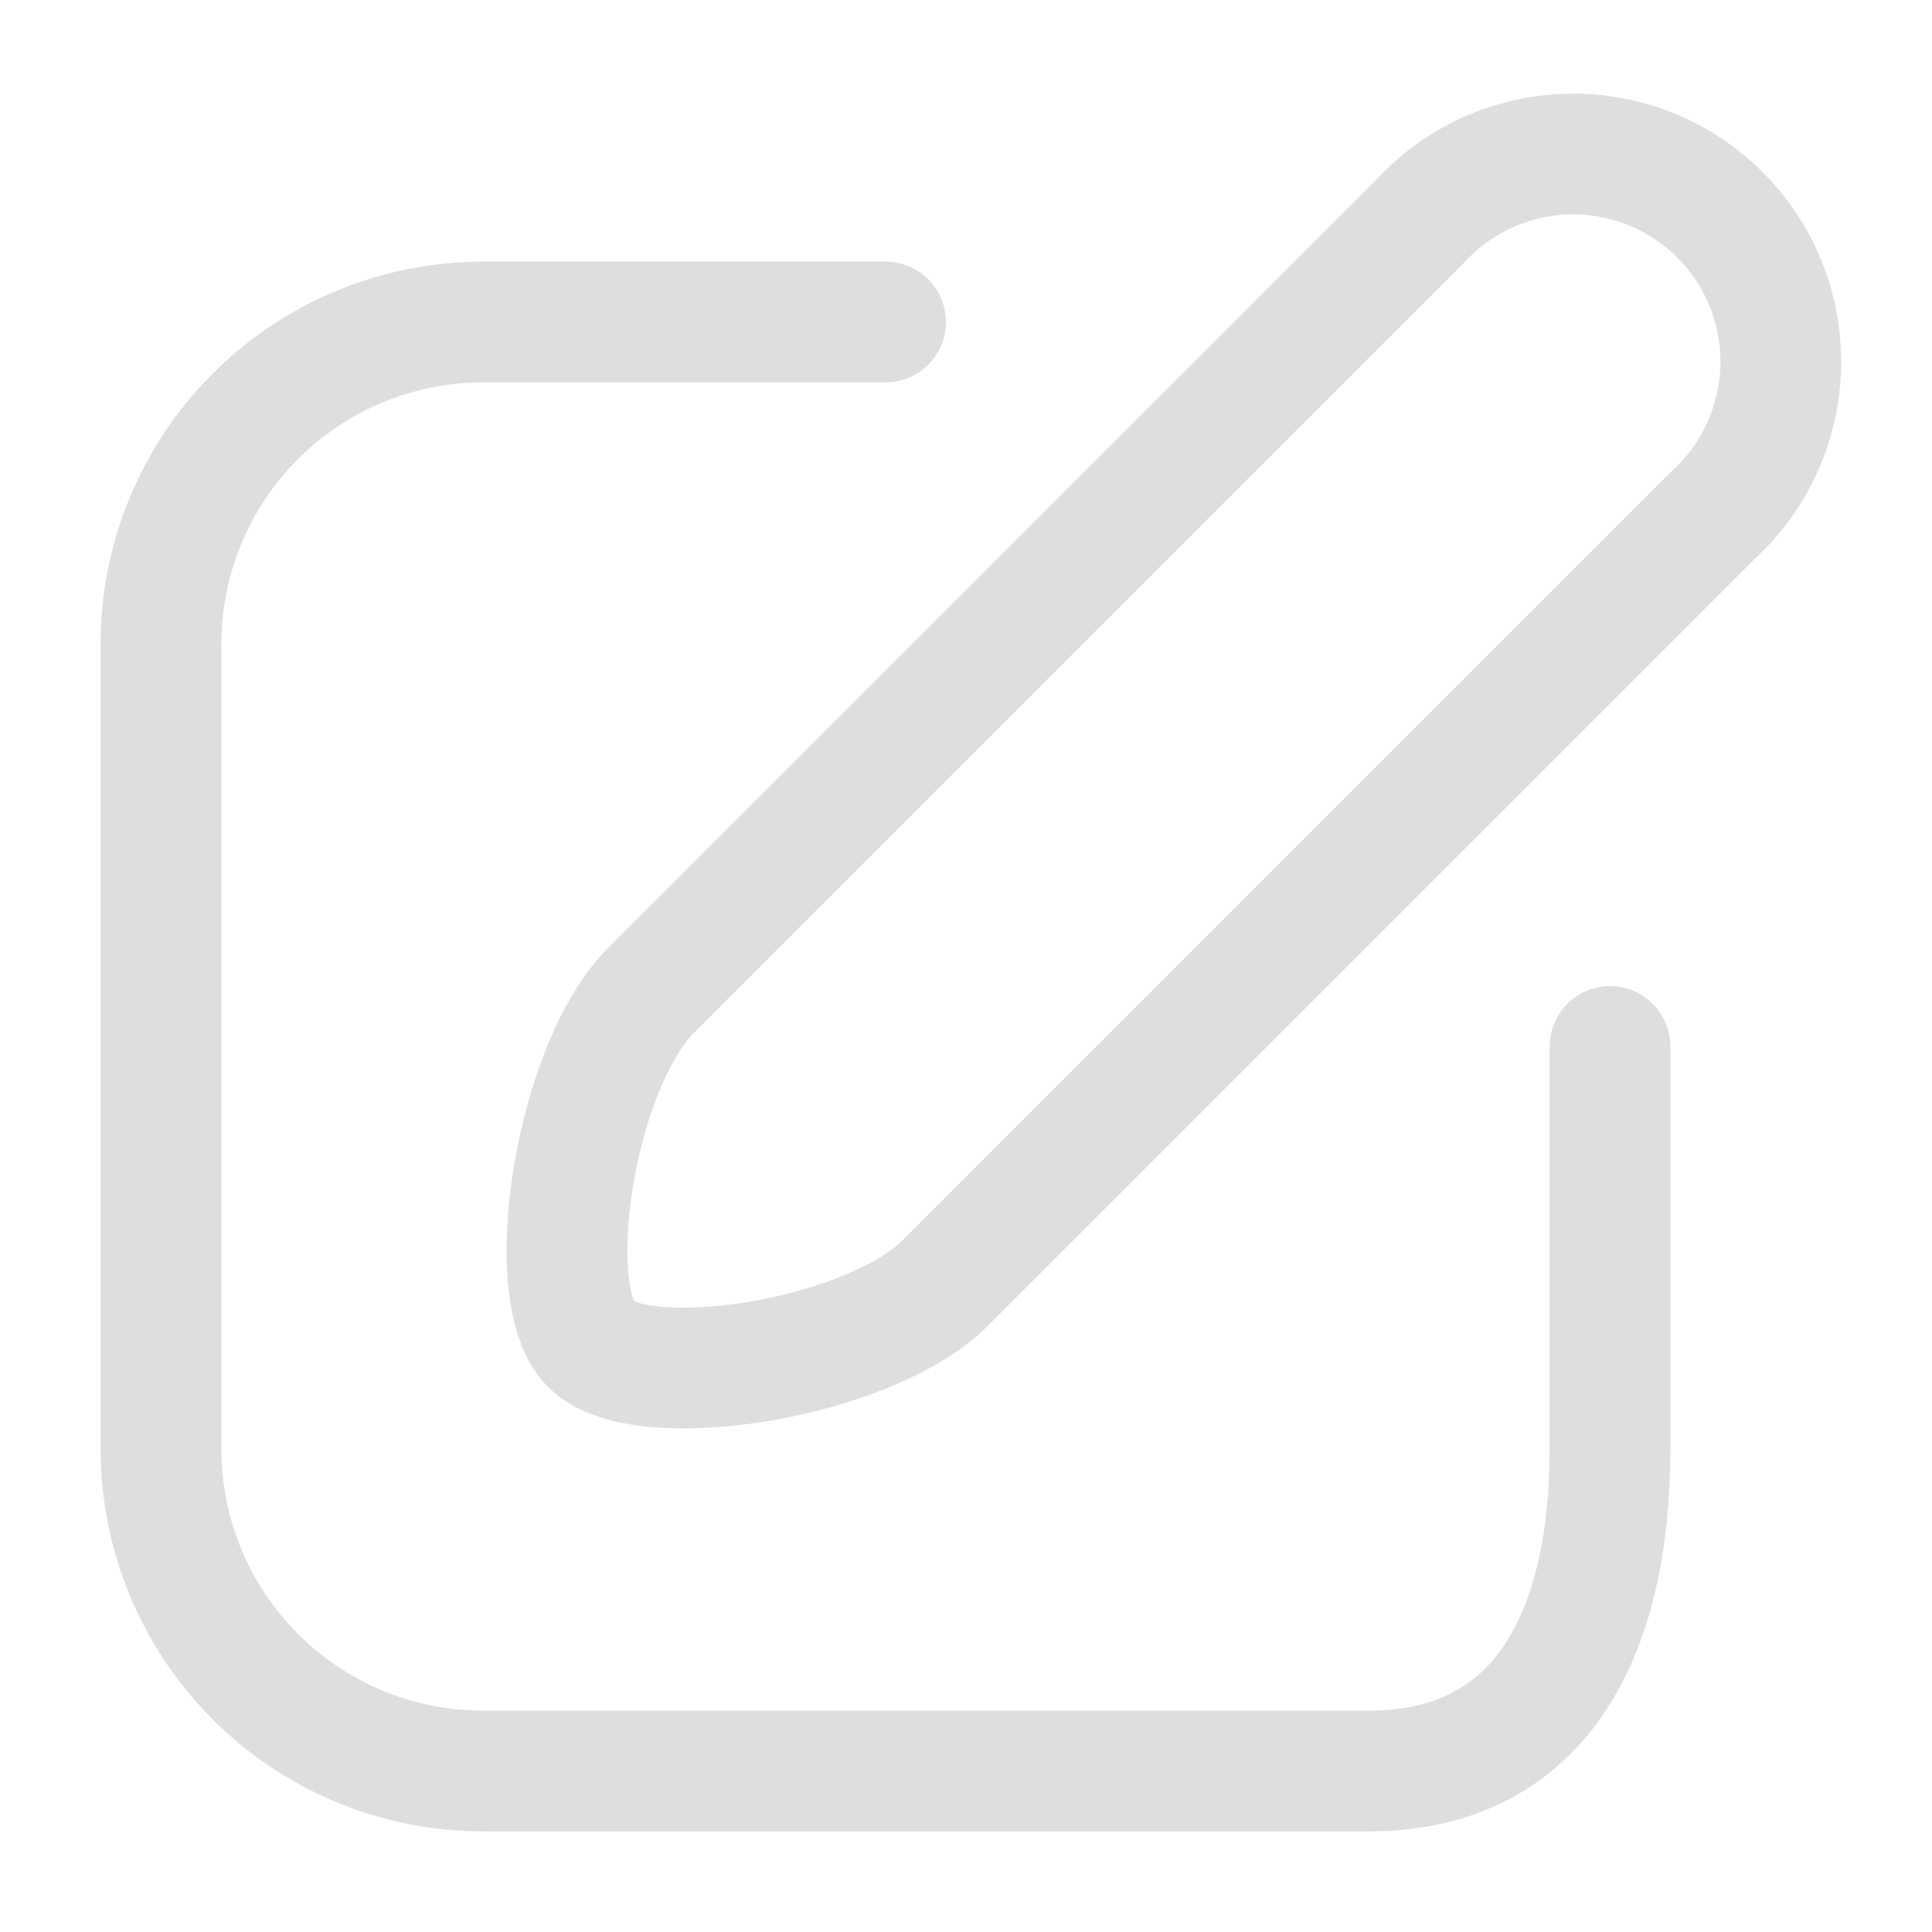
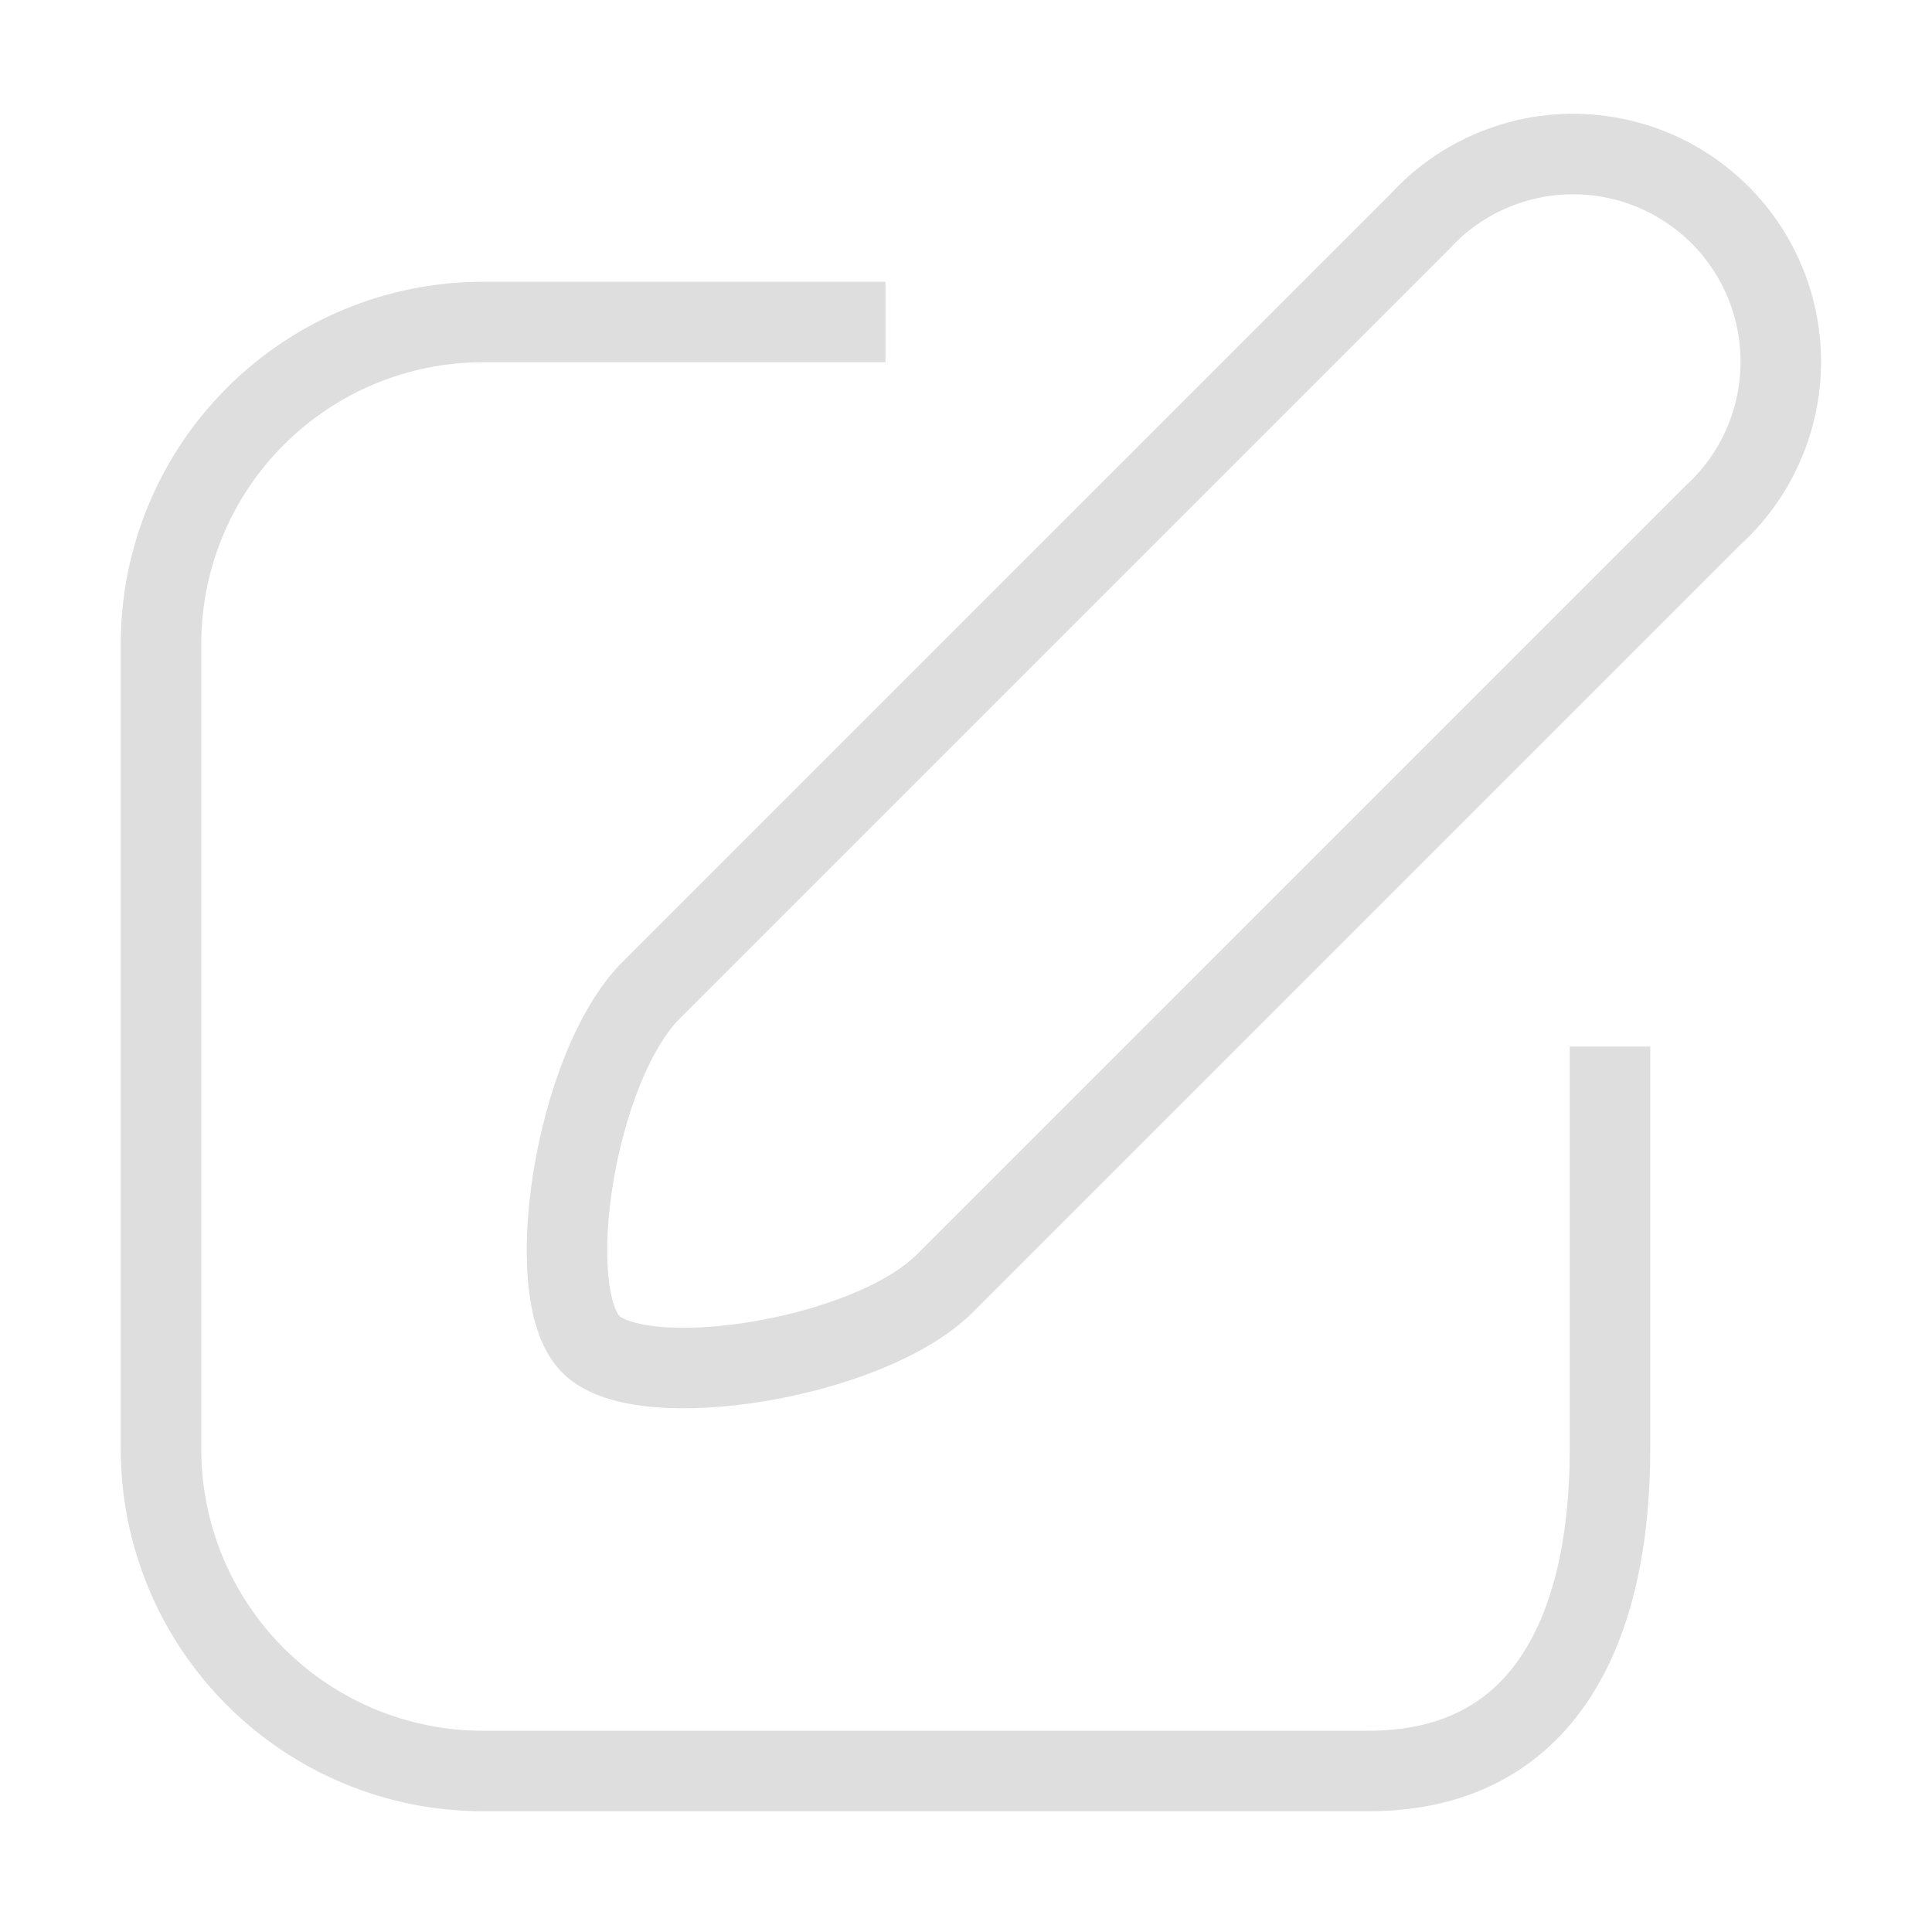
<svg xmlns="http://www.w3.org/2000/svg" width="256px" height="256px" viewBox="0 0 24 24" fill="none" stroke="#ebebeb">
-   <g id="SVGRepo_bgCarrier" stroke-width="0" />
-   <g id="SVGRepo_tracerCarrier" stroke-linecap="round" stroke-linejoin="round" />
+   <g id="SVGRepo_bgCarrier" strokeWidth="0" />
+   <g id="SVGRepo_tracerCarrier" strokeLinecap="round" strokeLinejoin="round" />
  <g id="SVGRepo_iconCarrier">
-     <path d="M21.28 6.4L11.74 15.94C10.79 16.89 7.97 17.33 7.34 16.7C6.71 16.07 7.14 13.25 8.09 12.3L17.64 2.75C17.875 2.493 18.16 2.287 18.478 2.143C18.796 1.999 19.139 1.921 19.488 1.914C19.836 1.907 20.182 1.97 20.506 2.1C20.829 2.23 21.122 2.425 21.369 2.672C21.615 2.918 21.808 3.212 21.938 3.536C22.067 3.86 22.129 4.206 22.121 4.555C22.113 4.903 22.034 5.246 21.889 5.564C21.745 5.881 21.538 6.165 21.28 6.4V6.4Z" stroke="#dedede" stroke-width="1.5" stroke-linecap="round" stroke-linejoin="round" />
-     <path d="M11 4H6C4.939 4 3.922 4.421 3.172 5.172C2.421 5.922 2 6.939 2 8V18C2 19.061 2.421 20.078 3.172 20.828C3.922 21.579 4.939 22 6 22H17C19.21 22 20 20.2 20 18V13" stroke="#dedede" stroke-width="1.5" stroke-linecap="round" stroke-linejoin="round" />
+     <path d="M21.28 6.4L11.74 15.94C10.79 16.89 7.97 17.33 7.34 16.7C6.71 16.07 7.14 13.25 8.09 12.3L17.64 2.75C17.875 2.493 18.16 2.287 18.478 2.143C18.796 1.999 19.139 1.921 19.488 1.914C19.836 1.907 20.182 1.97 20.506 2.1C20.829 2.23 21.122 2.425 21.369 2.672C21.615 2.918 21.808 3.212 21.938 3.536C22.067 3.86 22.129 4.206 22.121 4.555C22.113 4.903 22.034 5.246 21.889 5.564C21.745 5.881 21.538 6.165 21.28 6.4V6.4Z" stroke="#dedede" strokeWidth="1.5" strokeLinecap="round" strokeLinejoin="round" />
+     <path d="M11 4H6C4.939 4 3.922 4.421 3.172 5.172C2.421 5.922 2 6.939 2 8V18C2 19.061 2.421 20.078 3.172 20.828C3.922 21.579 4.939 22 6 22H17C19.21 22 20 20.2 20 18V13" stroke="#dedede" strokeWidth="1.5" strokeLinecap="round" strokeLinejoin="round" />
  </g>
</svg>
